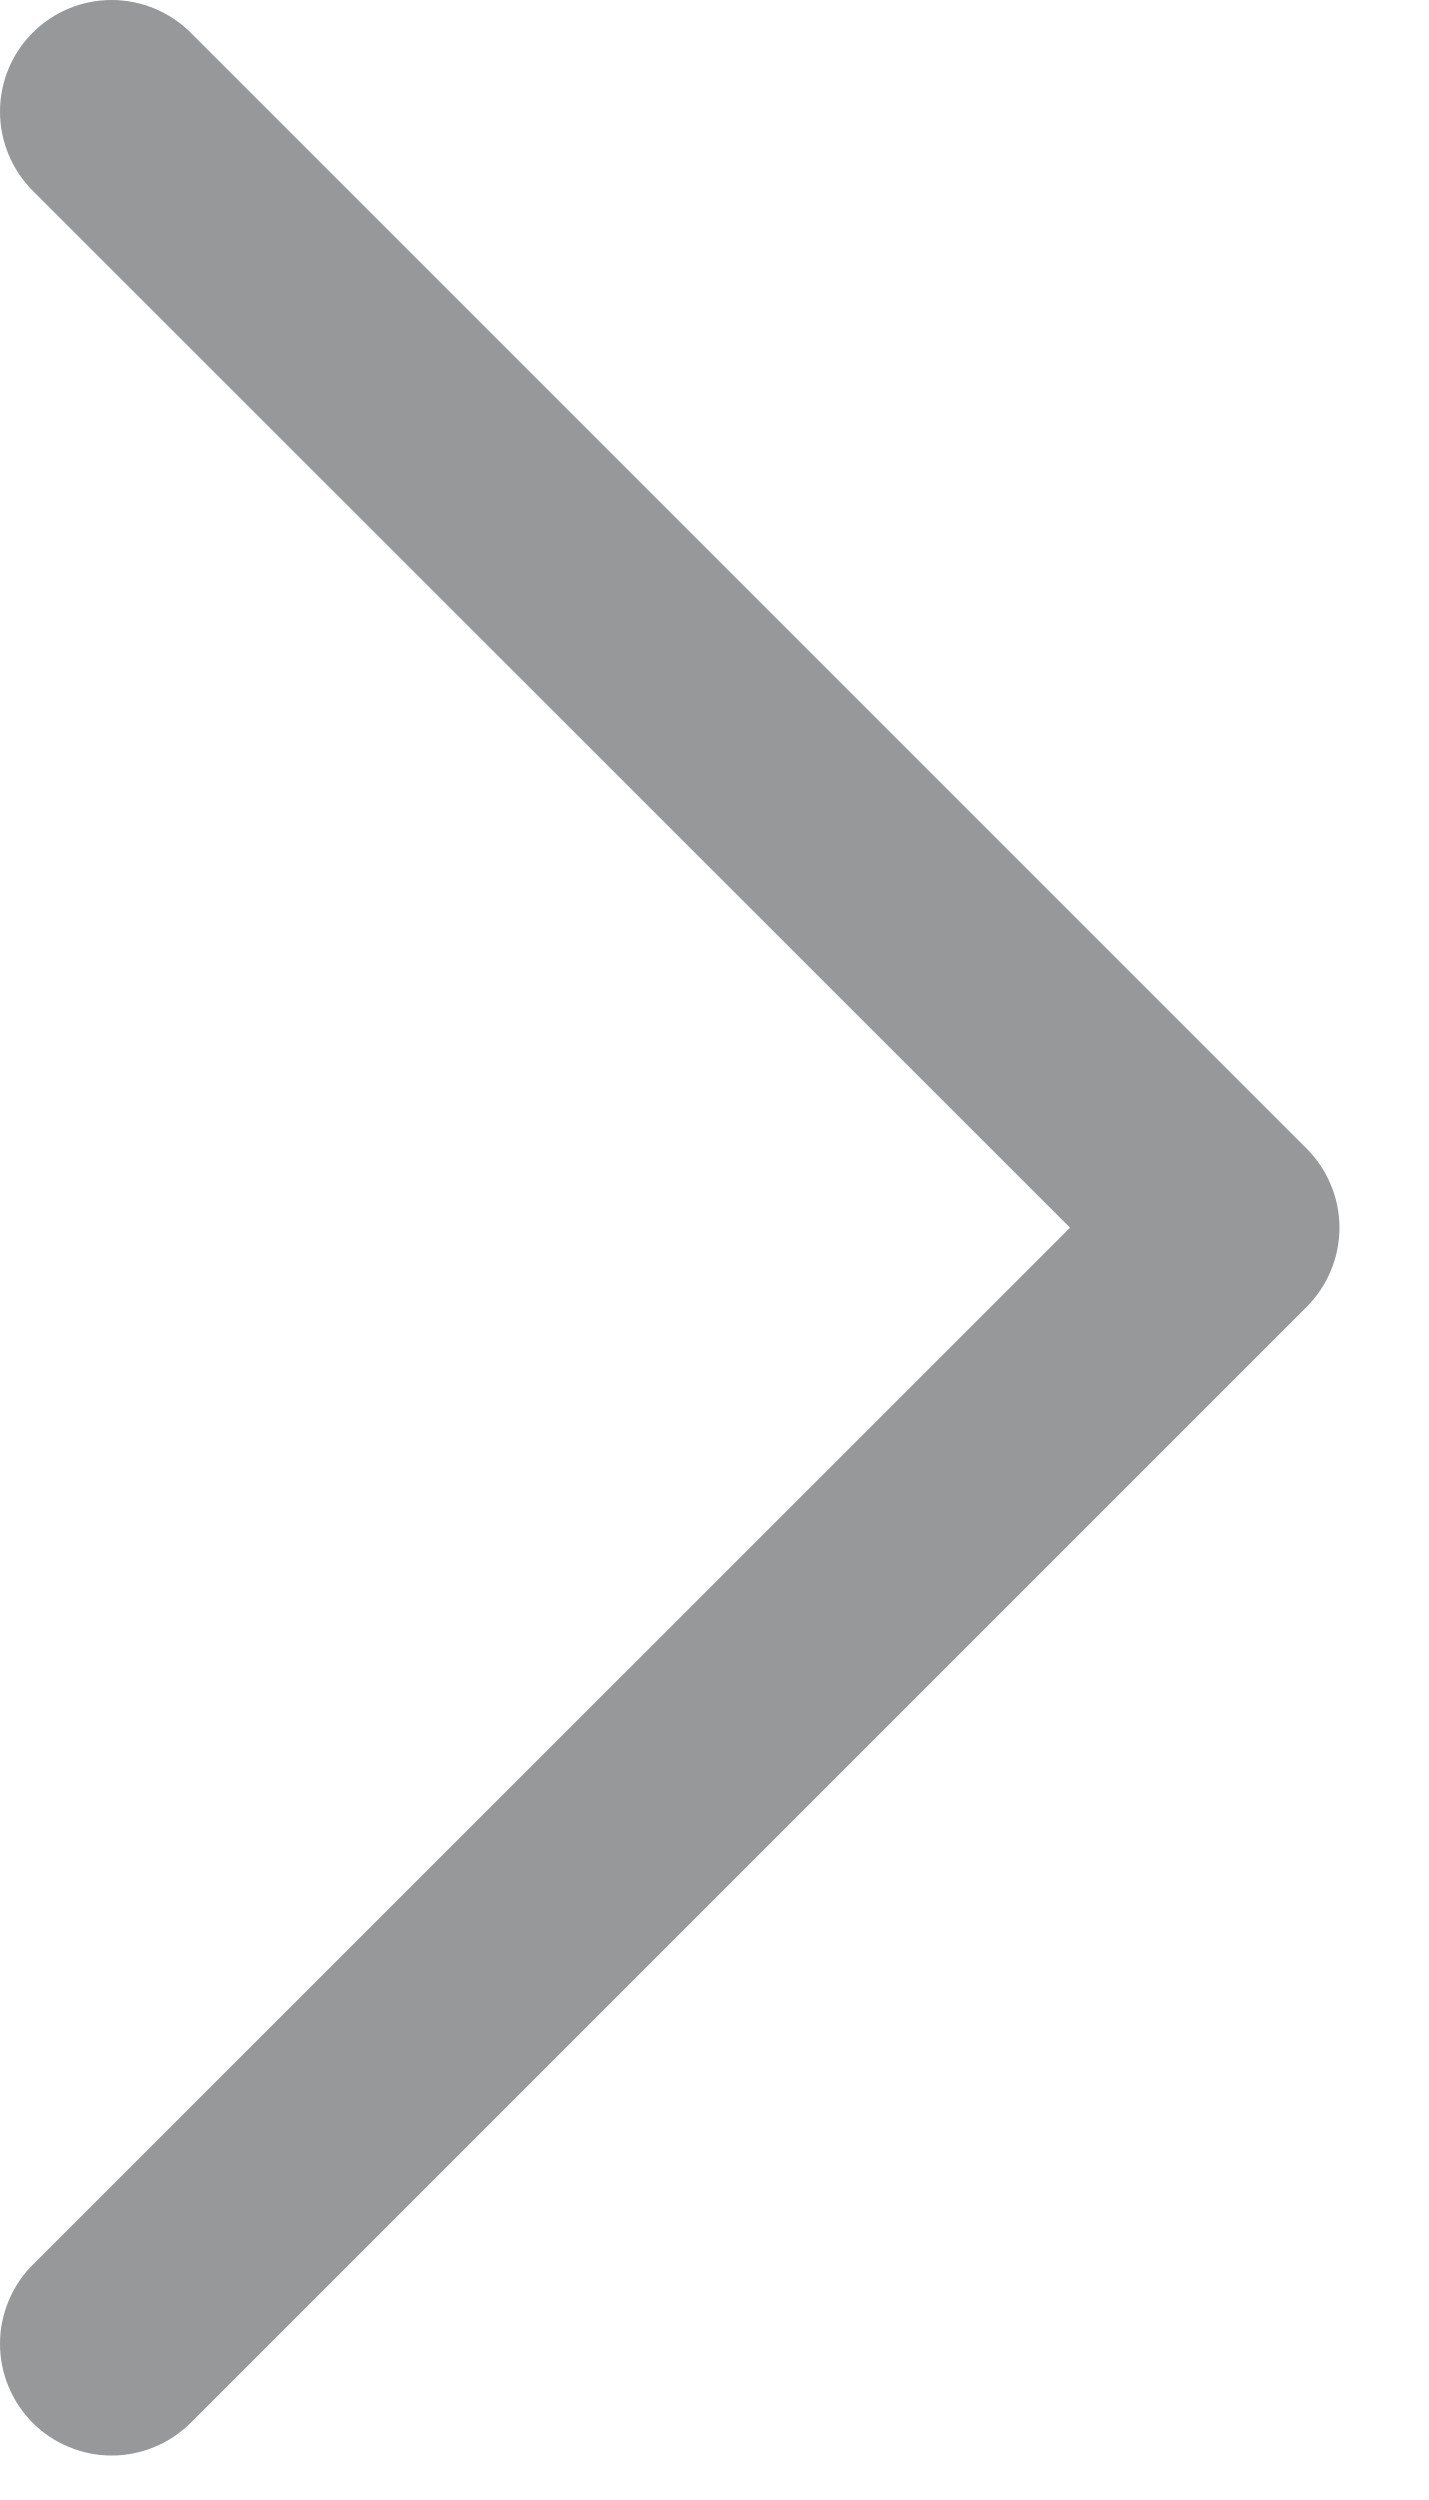
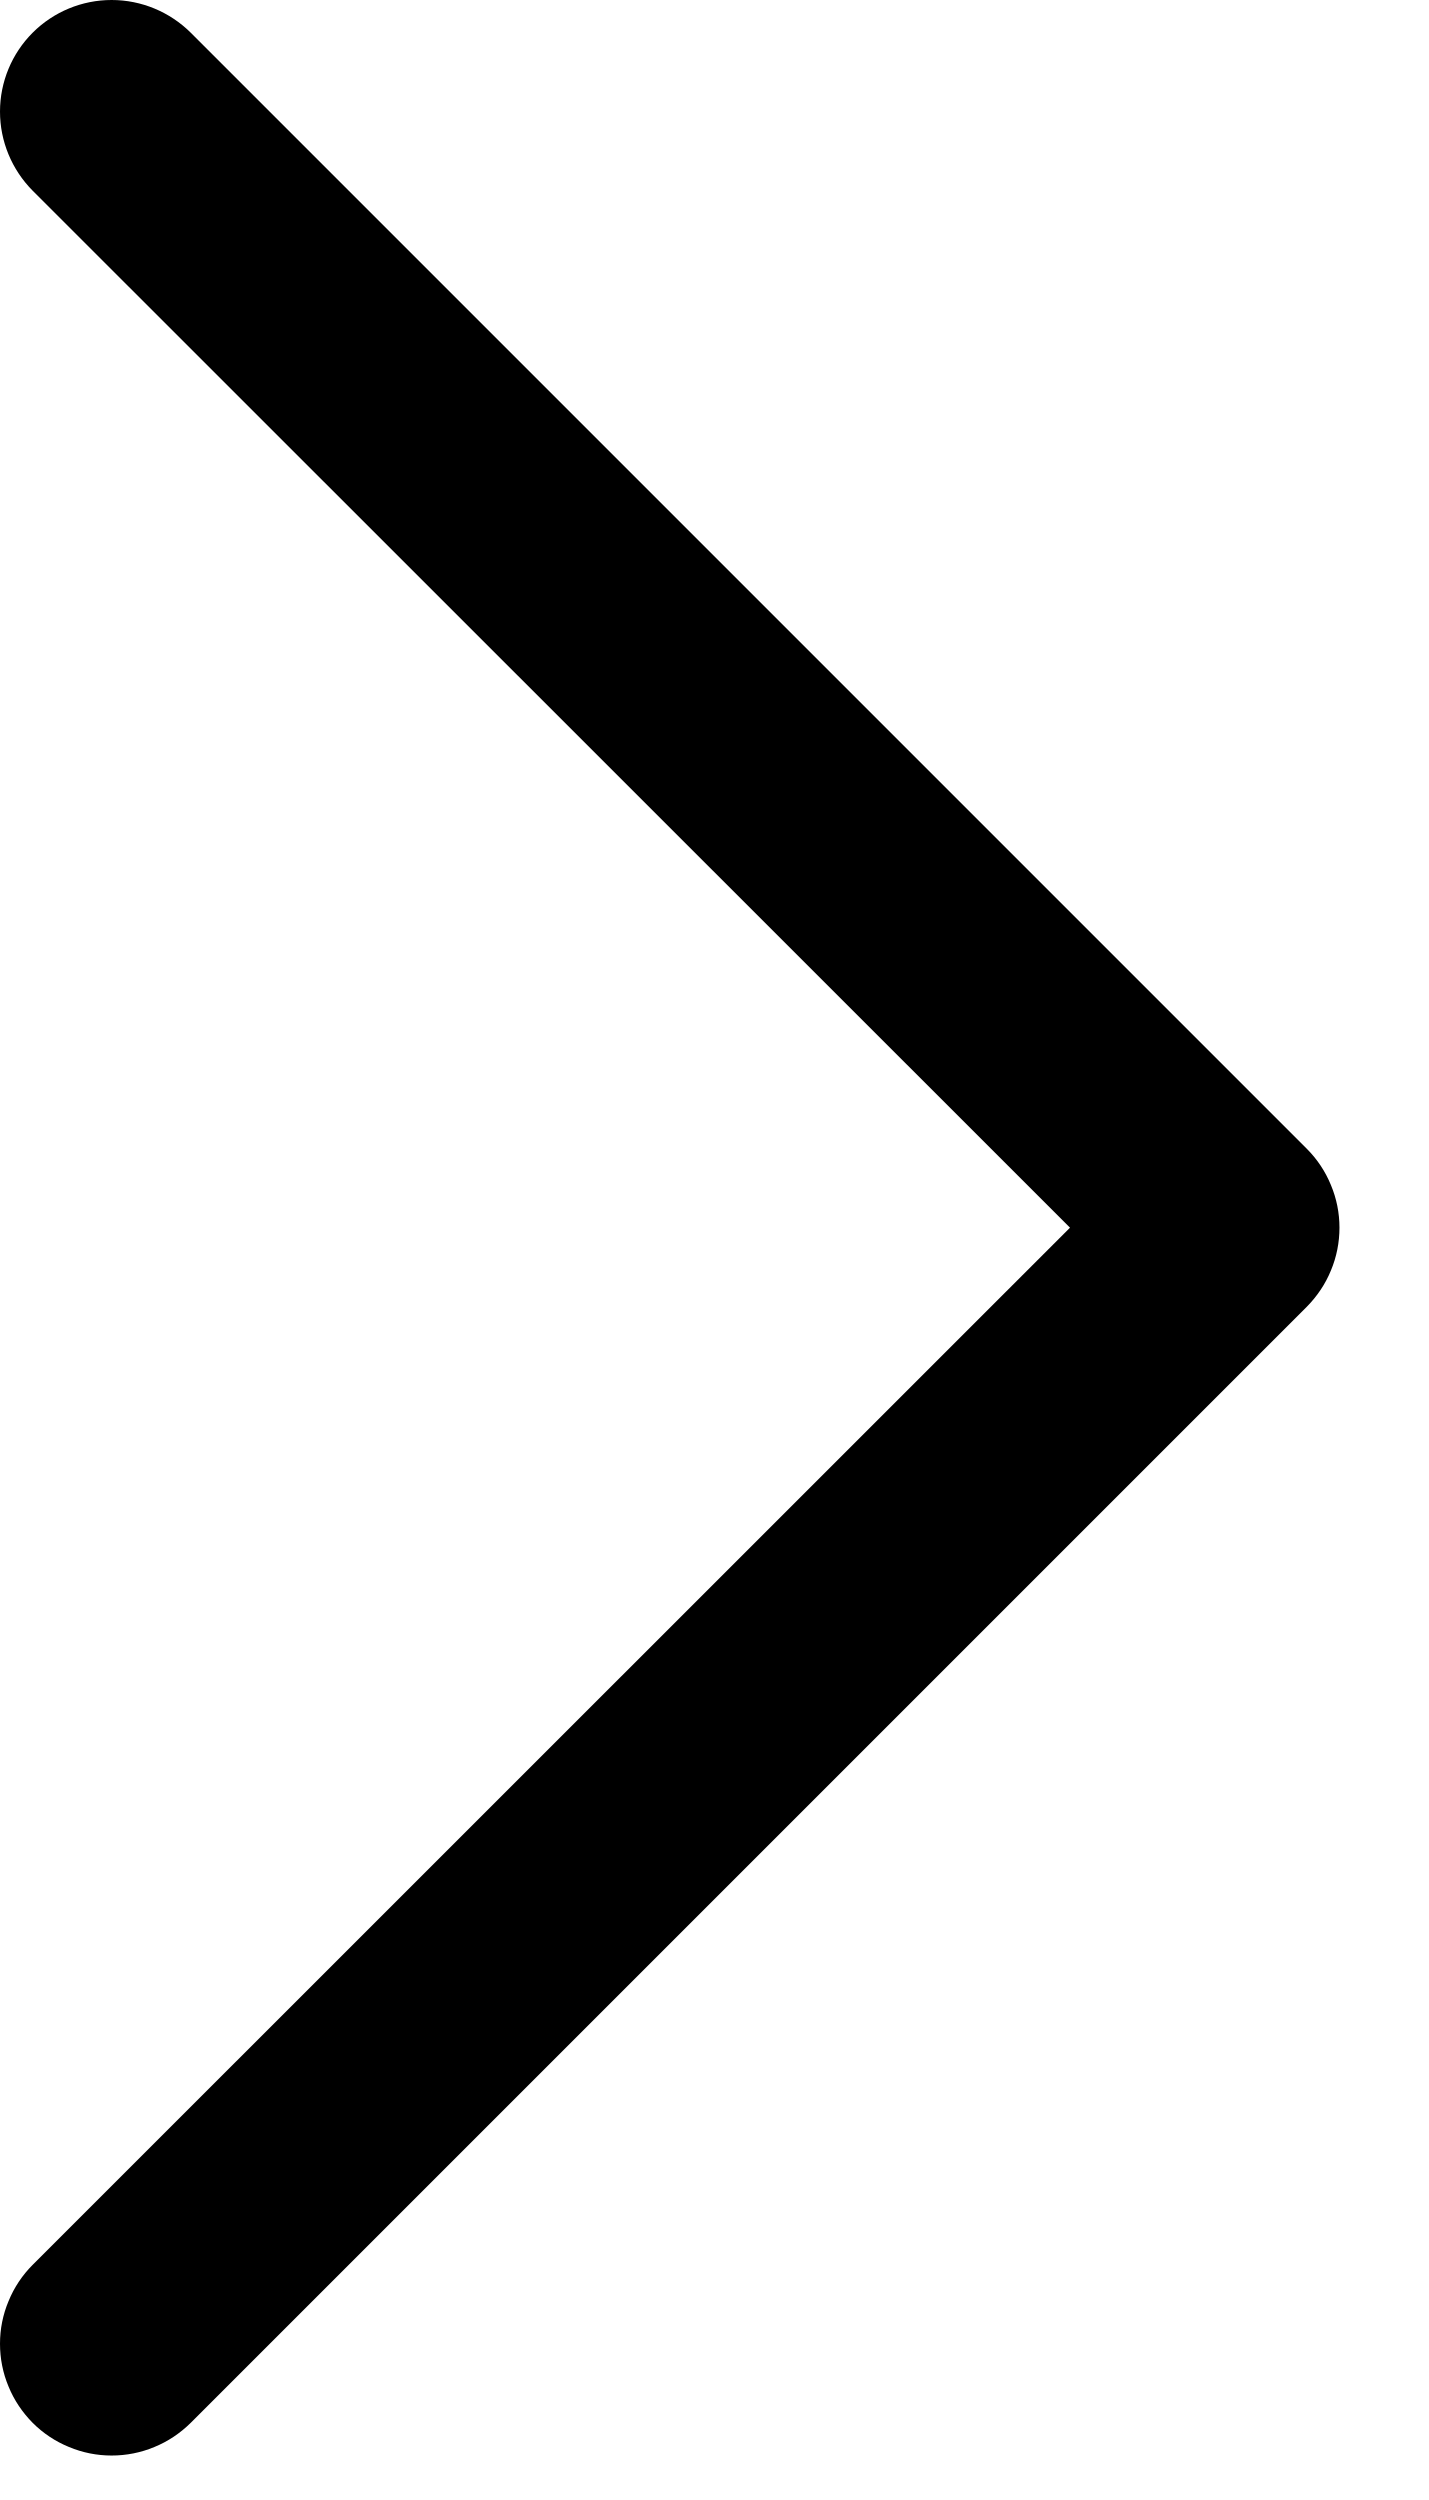
<svg xmlns="http://www.w3.org/2000/svg" width="8" height="14" viewBox="0 0 8 14" fill="none">
-   <path d="M7.318 7.318L1.068 13.568C1.009 13.626 0.941 13.672 0.865 13.703C0.789 13.735 0.707 13.751 0.625 13.751C0.543 13.751 0.462 13.735 0.386 13.703C0.31 13.672 0.241 13.626 0.183 13.568C0.125 13.509 0.079 13.441 0.048 13.365C0.016 13.289 0 13.207 0 13.125C0 13.043 0.016 12.962 0.048 12.886C0.079 12.81 0.125 12.741 0.183 12.683L5.992 6.875L0.183 1.068C0.066 0.95 -1.2357e-09 0.791 0 0.625C1.2357e-09 0.459 0.066 0.3 0.183 0.183C0.3 0.066 0.459 1.2357e-09 0.625 0C0.791 -1.2357e-09 0.95 0.066 1.068 0.183L7.318 6.433C7.376 6.491 7.422 6.56 7.453 6.636C7.485 6.712 7.501 6.793 7.501 6.875C7.501 6.957 7.485 7.039 7.453 7.115C7.422 7.191 7.376 7.259 7.318 7.318Z" fill="#97989A" />
+   <path d="M7.318 7.318L1.068 13.568C1.009 13.626 0.941 13.672 0.865 13.703C0.789 13.735 0.707 13.751 0.625 13.751C0.543 13.751 0.462 13.735 0.386 13.703C0.31 13.672 0.241 13.626 0.183 13.568C0.125 13.509 0.079 13.441 0.048 13.365C0.016 13.289 0 13.207 0 13.125C0 13.043 0.016 12.962 0.048 12.886C0.079 12.81 0.125 12.741 0.183 12.683L5.992 6.875L0.183 1.068C0.066 0.95 -1.2357e-09 0.791 0 0.625C1.2357e-09 0.459 0.066 0.3 0.183 0.183C0.3 0.066 0.459 1.2357e-09 0.625 0C0.791 -1.2357e-09 0.95 0.066 1.068 0.183L7.318 6.433C7.376 6.491 7.422 6.56 7.453 6.636C7.485 6.712 7.501 6.793 7.501 6.875C7.501 6.957 7.485 7.039 7.453 7.115C7.422 7.191 7.376 7.259 7.318 7.318Z" fill="currentColor" />
</svg>
